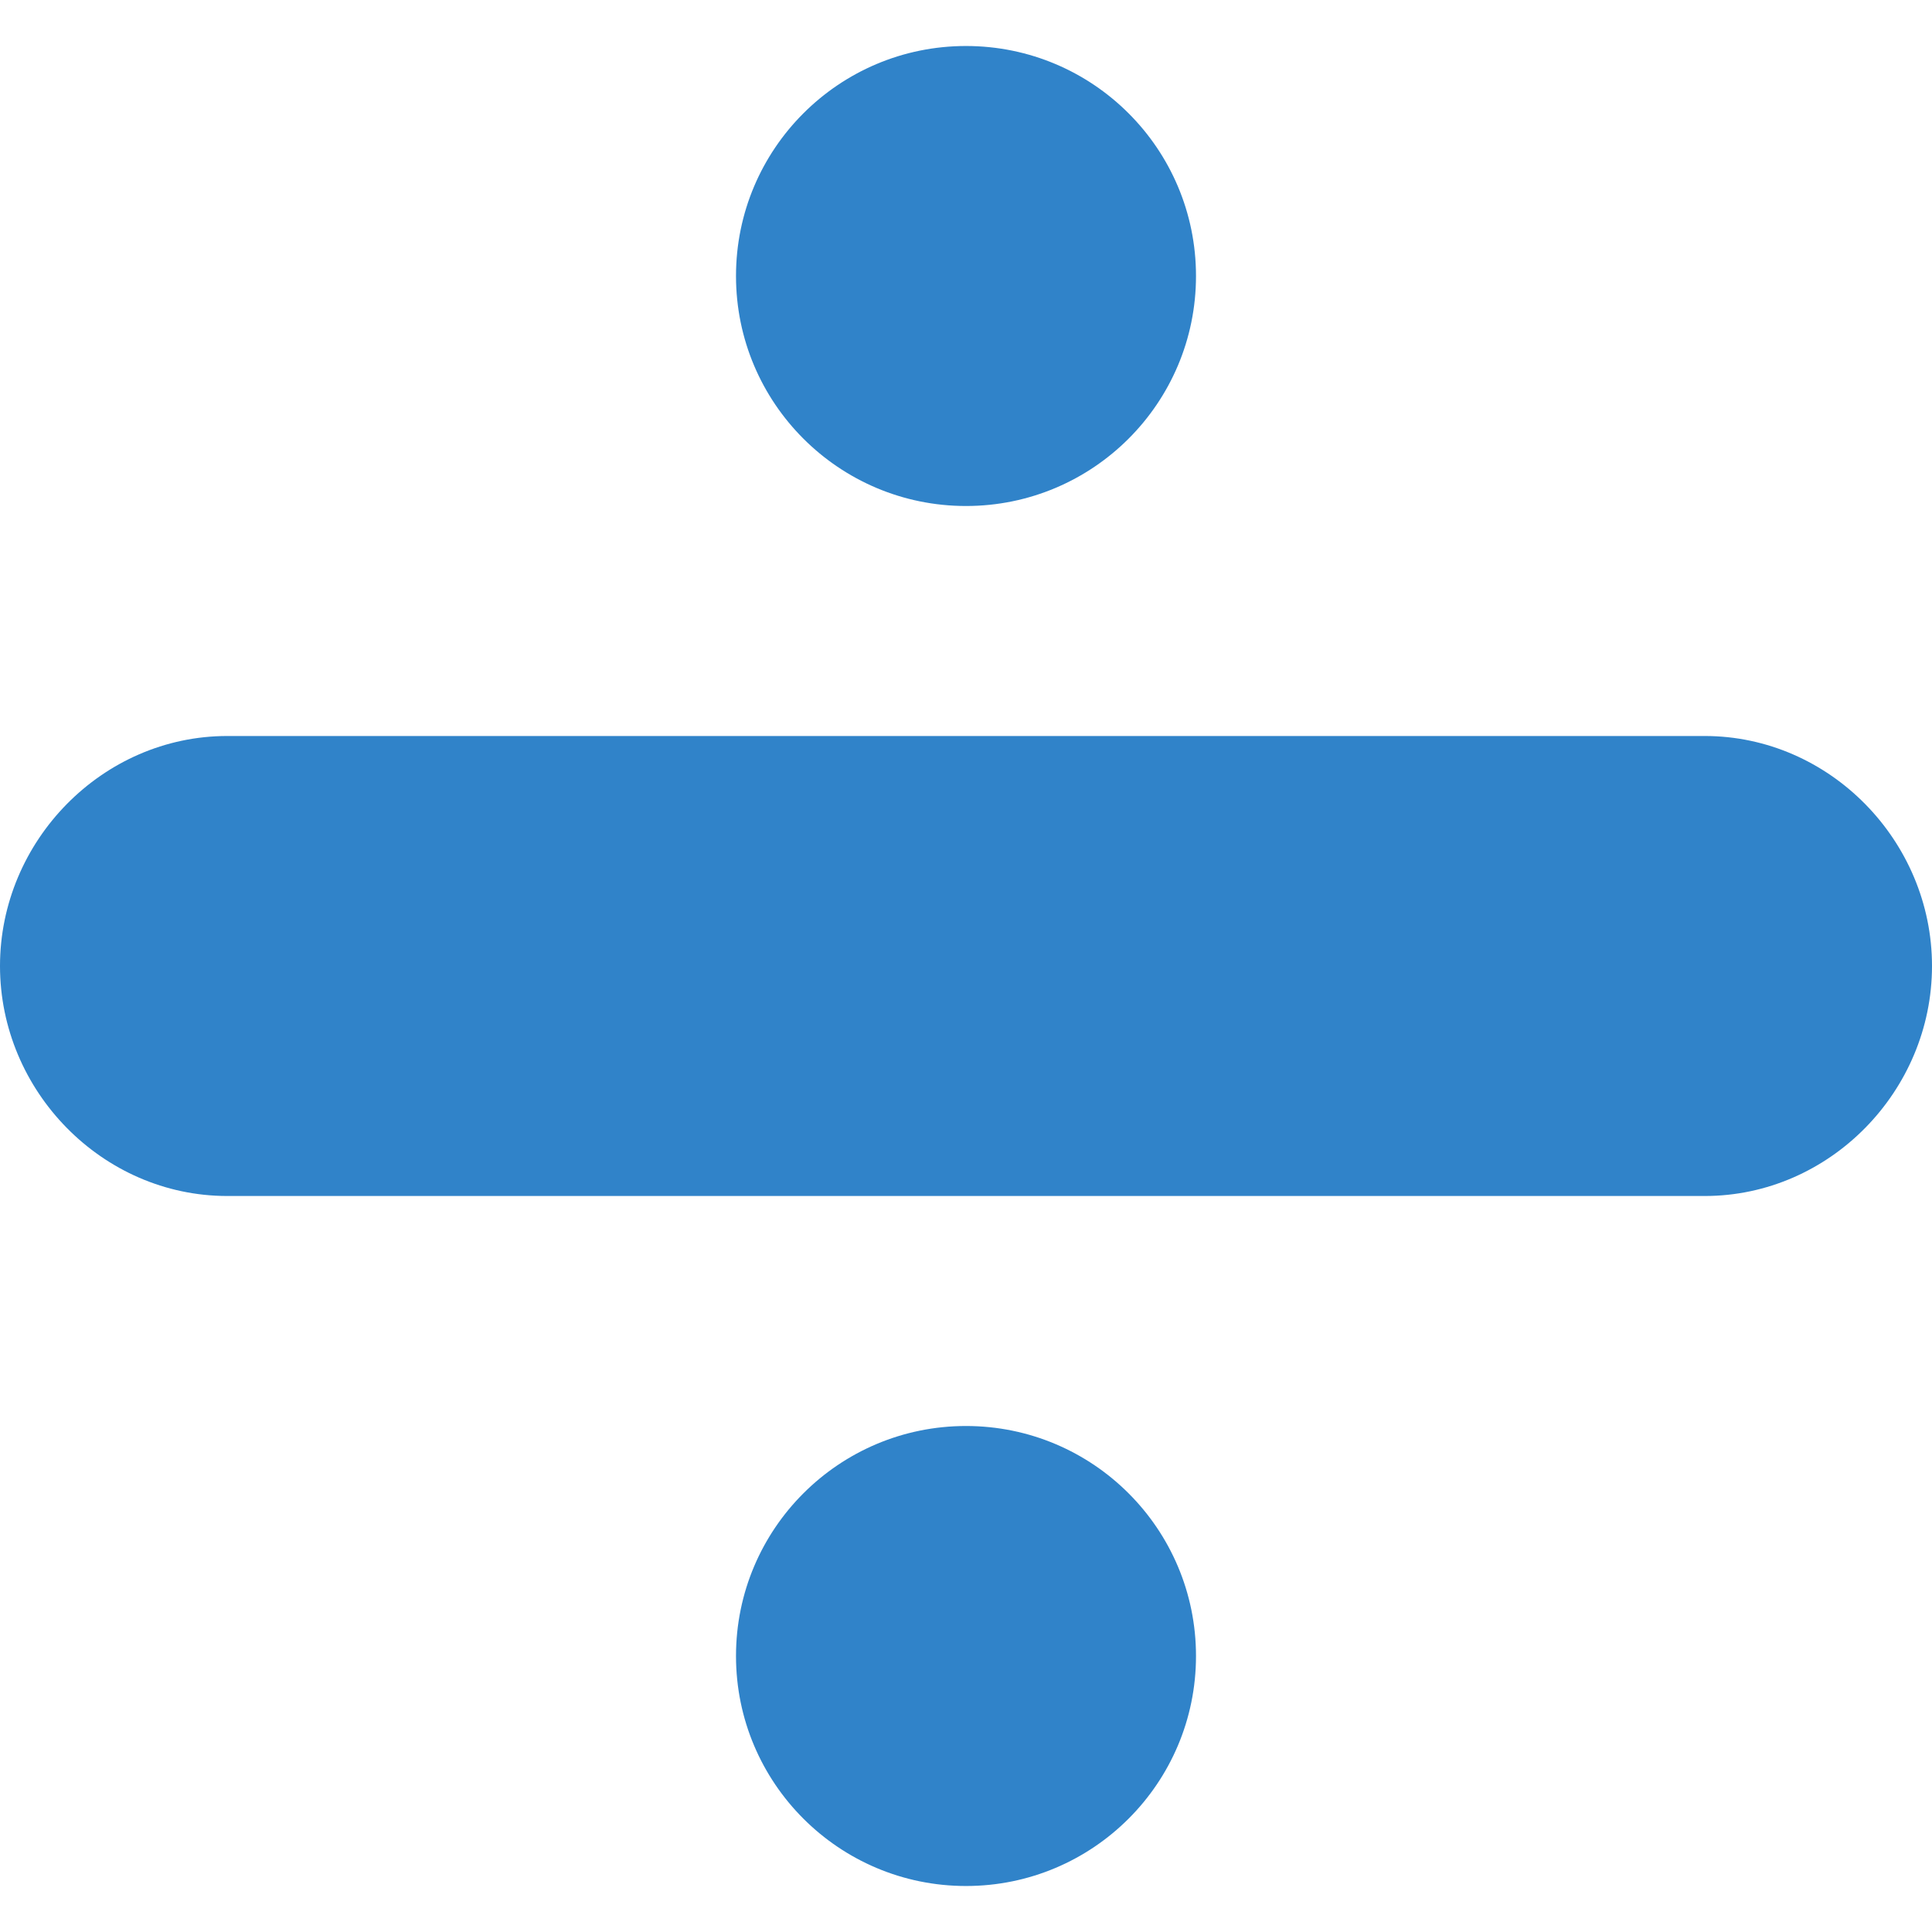
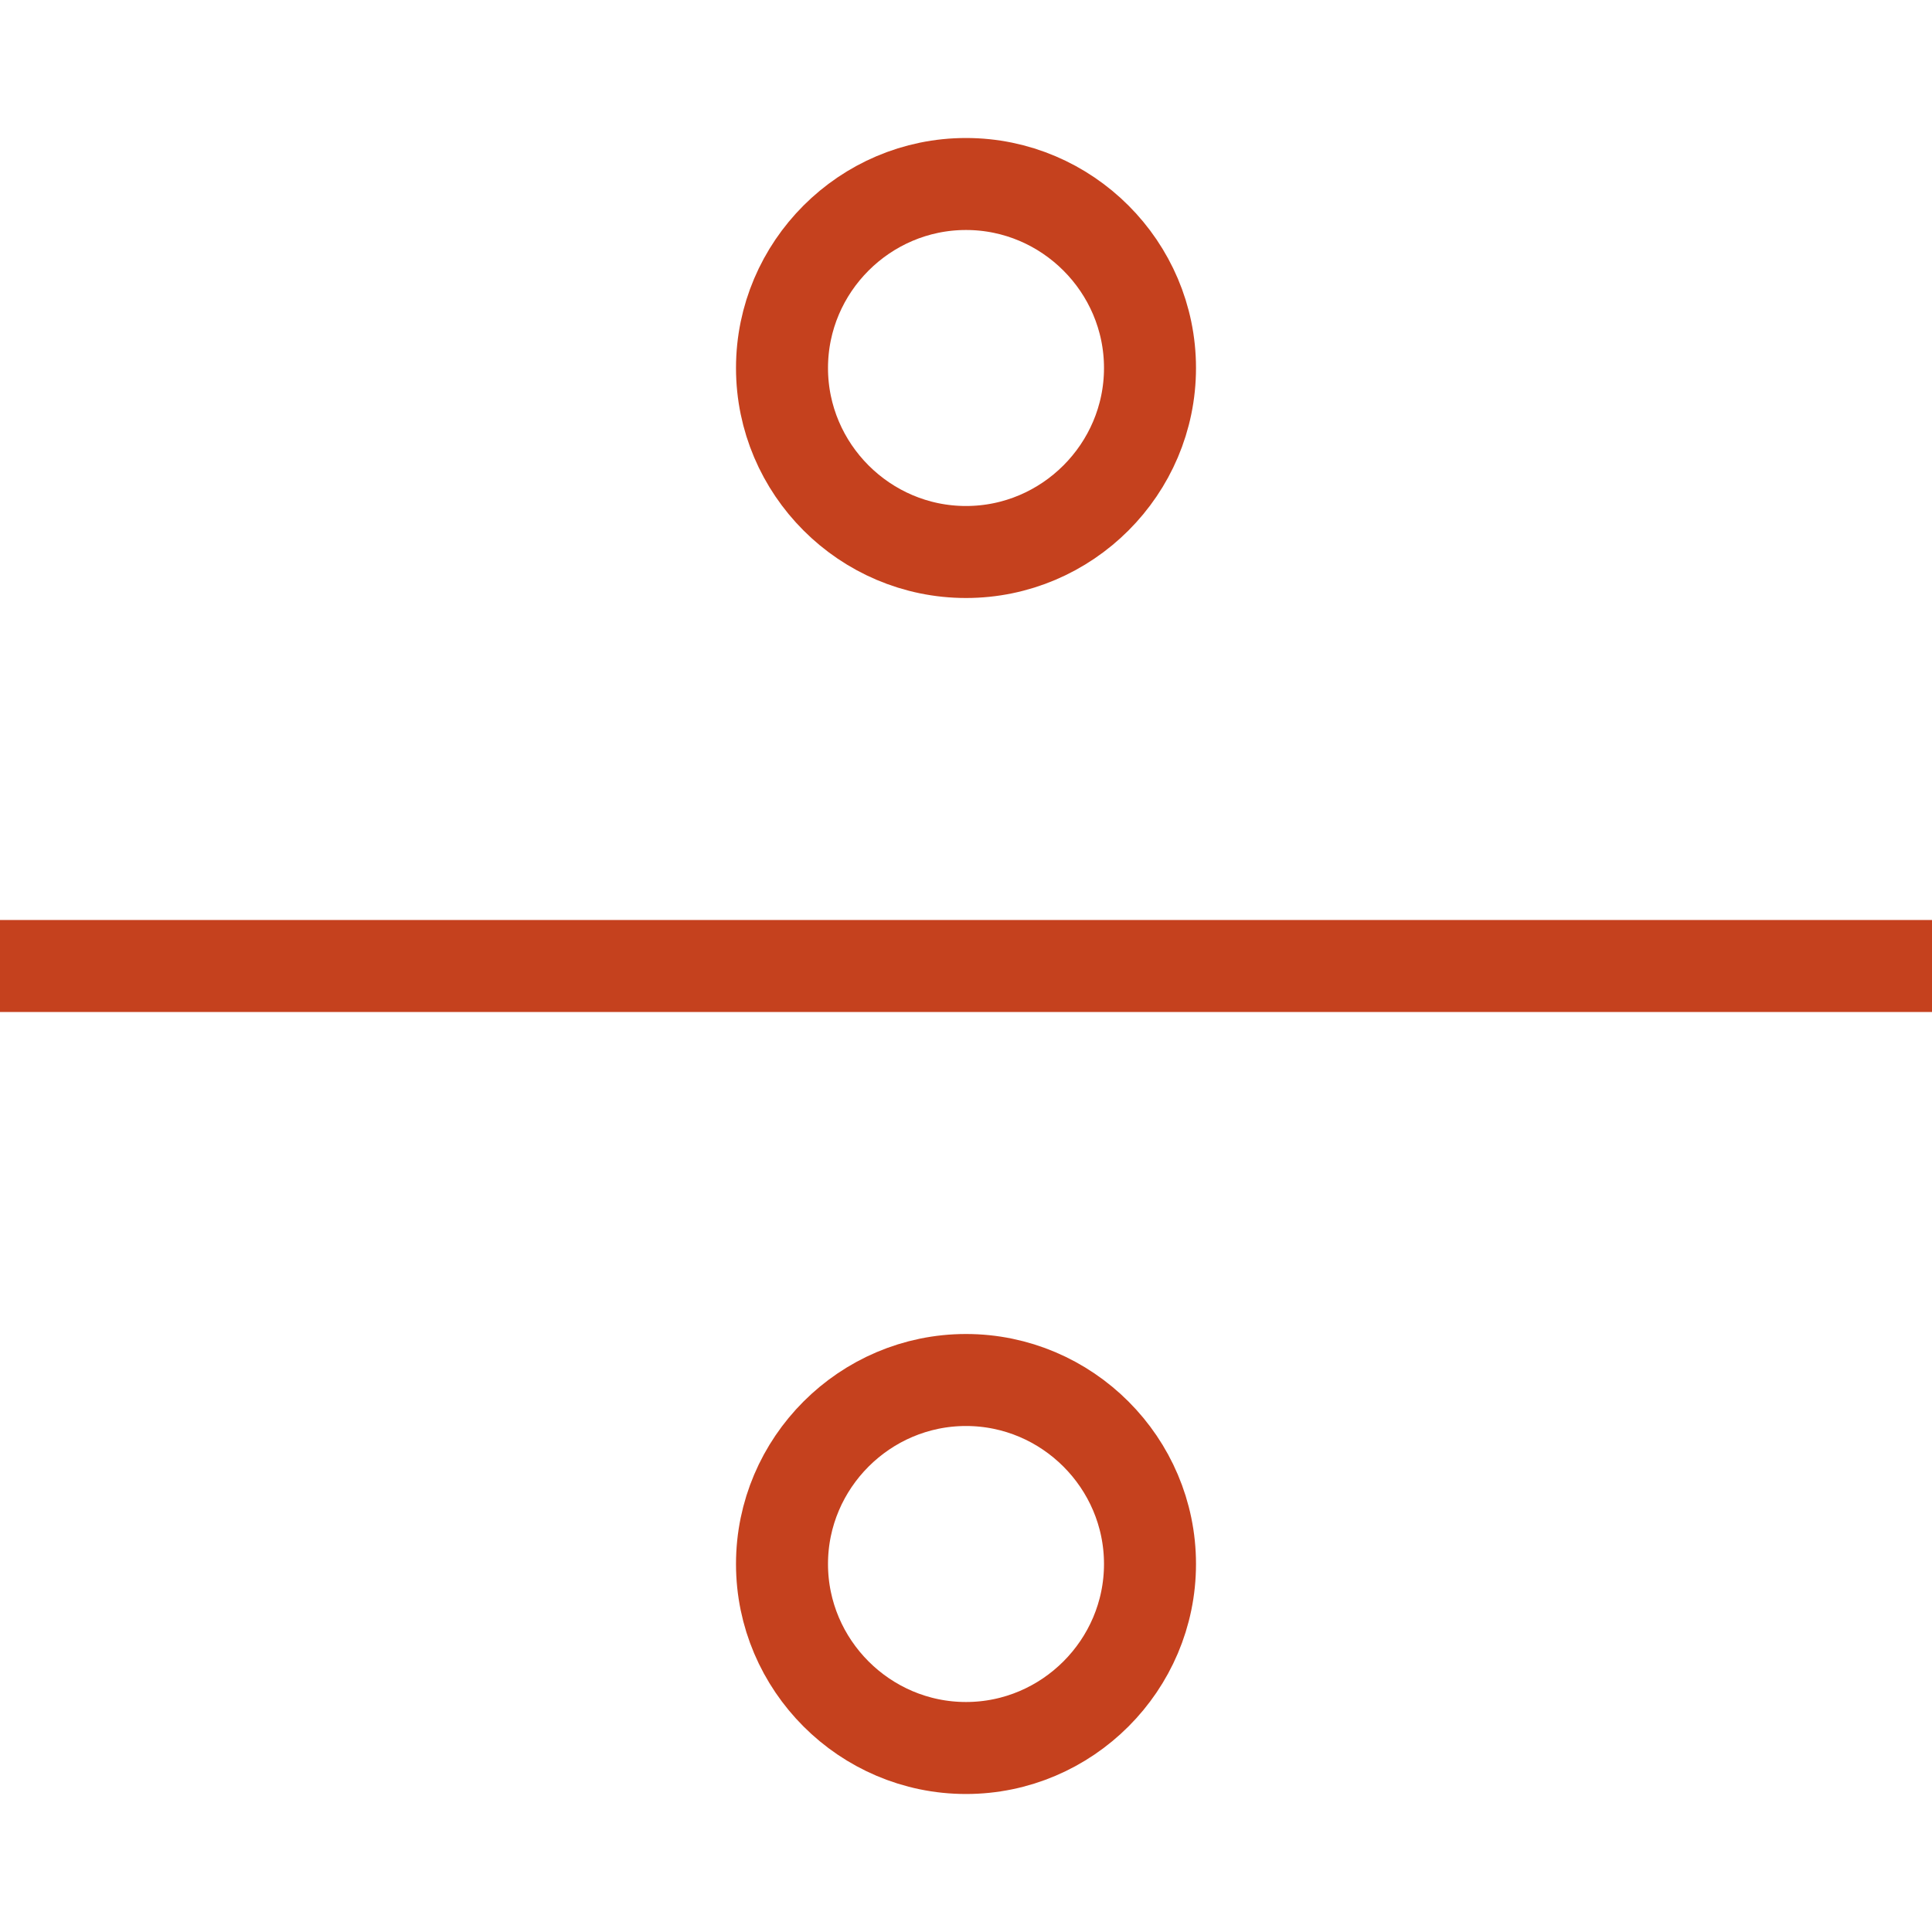
<svg xmlns="http://www.w3.org/2000/svg" version="1.1" id="Capa_1" x="0px" y="0px" viewBox="0 0 42 42" style="enable-background:new 0 0 42 42;" xml:space="preserve">
-   <path style="fill:#3083C9;" d="M37.059,16H26H16H4.941C2.224,16,0,18.282,0,21s2.224,5,4.941,5H16h10h11.059  C39.776,26,42,23.718,42,21S39.776,16,37.059,16z" />
-   <circle style="fill:#3083C9;" cx="21" cy="6" r="5" />
-   <circle style="fill:#3083C9;" cx="21" cy="36" r="5" />
+   <line style="fill:none;stroke:#C5411E;stroke-width:2;stroke-miterlimit:10;" x1="42" y1="21" x2="0" y2="21" />
+   <path style="fill:none;stroke:#C5411E;stroke-width:2;stroke-miterlimit:10;" d="M21,12L21,12c-2.2,0-4-1.8-4-4v0c0-2.2,1.8-4,4-4h0  c2.2,0,4,1.8,4,4v0C25,10.2,23.2,12,21,12z" />
+   <path style="fill:none;stroke:#C5411E;stroke-width:2;stroke-miterlimit:10;" d="M21,38L21,38c-2.2,0-4-1.8-4-4v0c0-2.2,1.8-4,4-4h0  c2.2,0,4,1.8,4,4v0C25,36.2,23.2,38,21,38z" />
  <g>
</g>
  <g>
</g>
  <g>
</g>
  <g>
</g>
  <g>
</g>
  <g>
</g>
  <g>
</g>
  <g>
</g>
  <g>
</g>
  <g>
</g>
  <g>
</g>
  <g>
</g>
  <g>
</g>
  <g>
</g>
  <g>
</g>
</svg>
